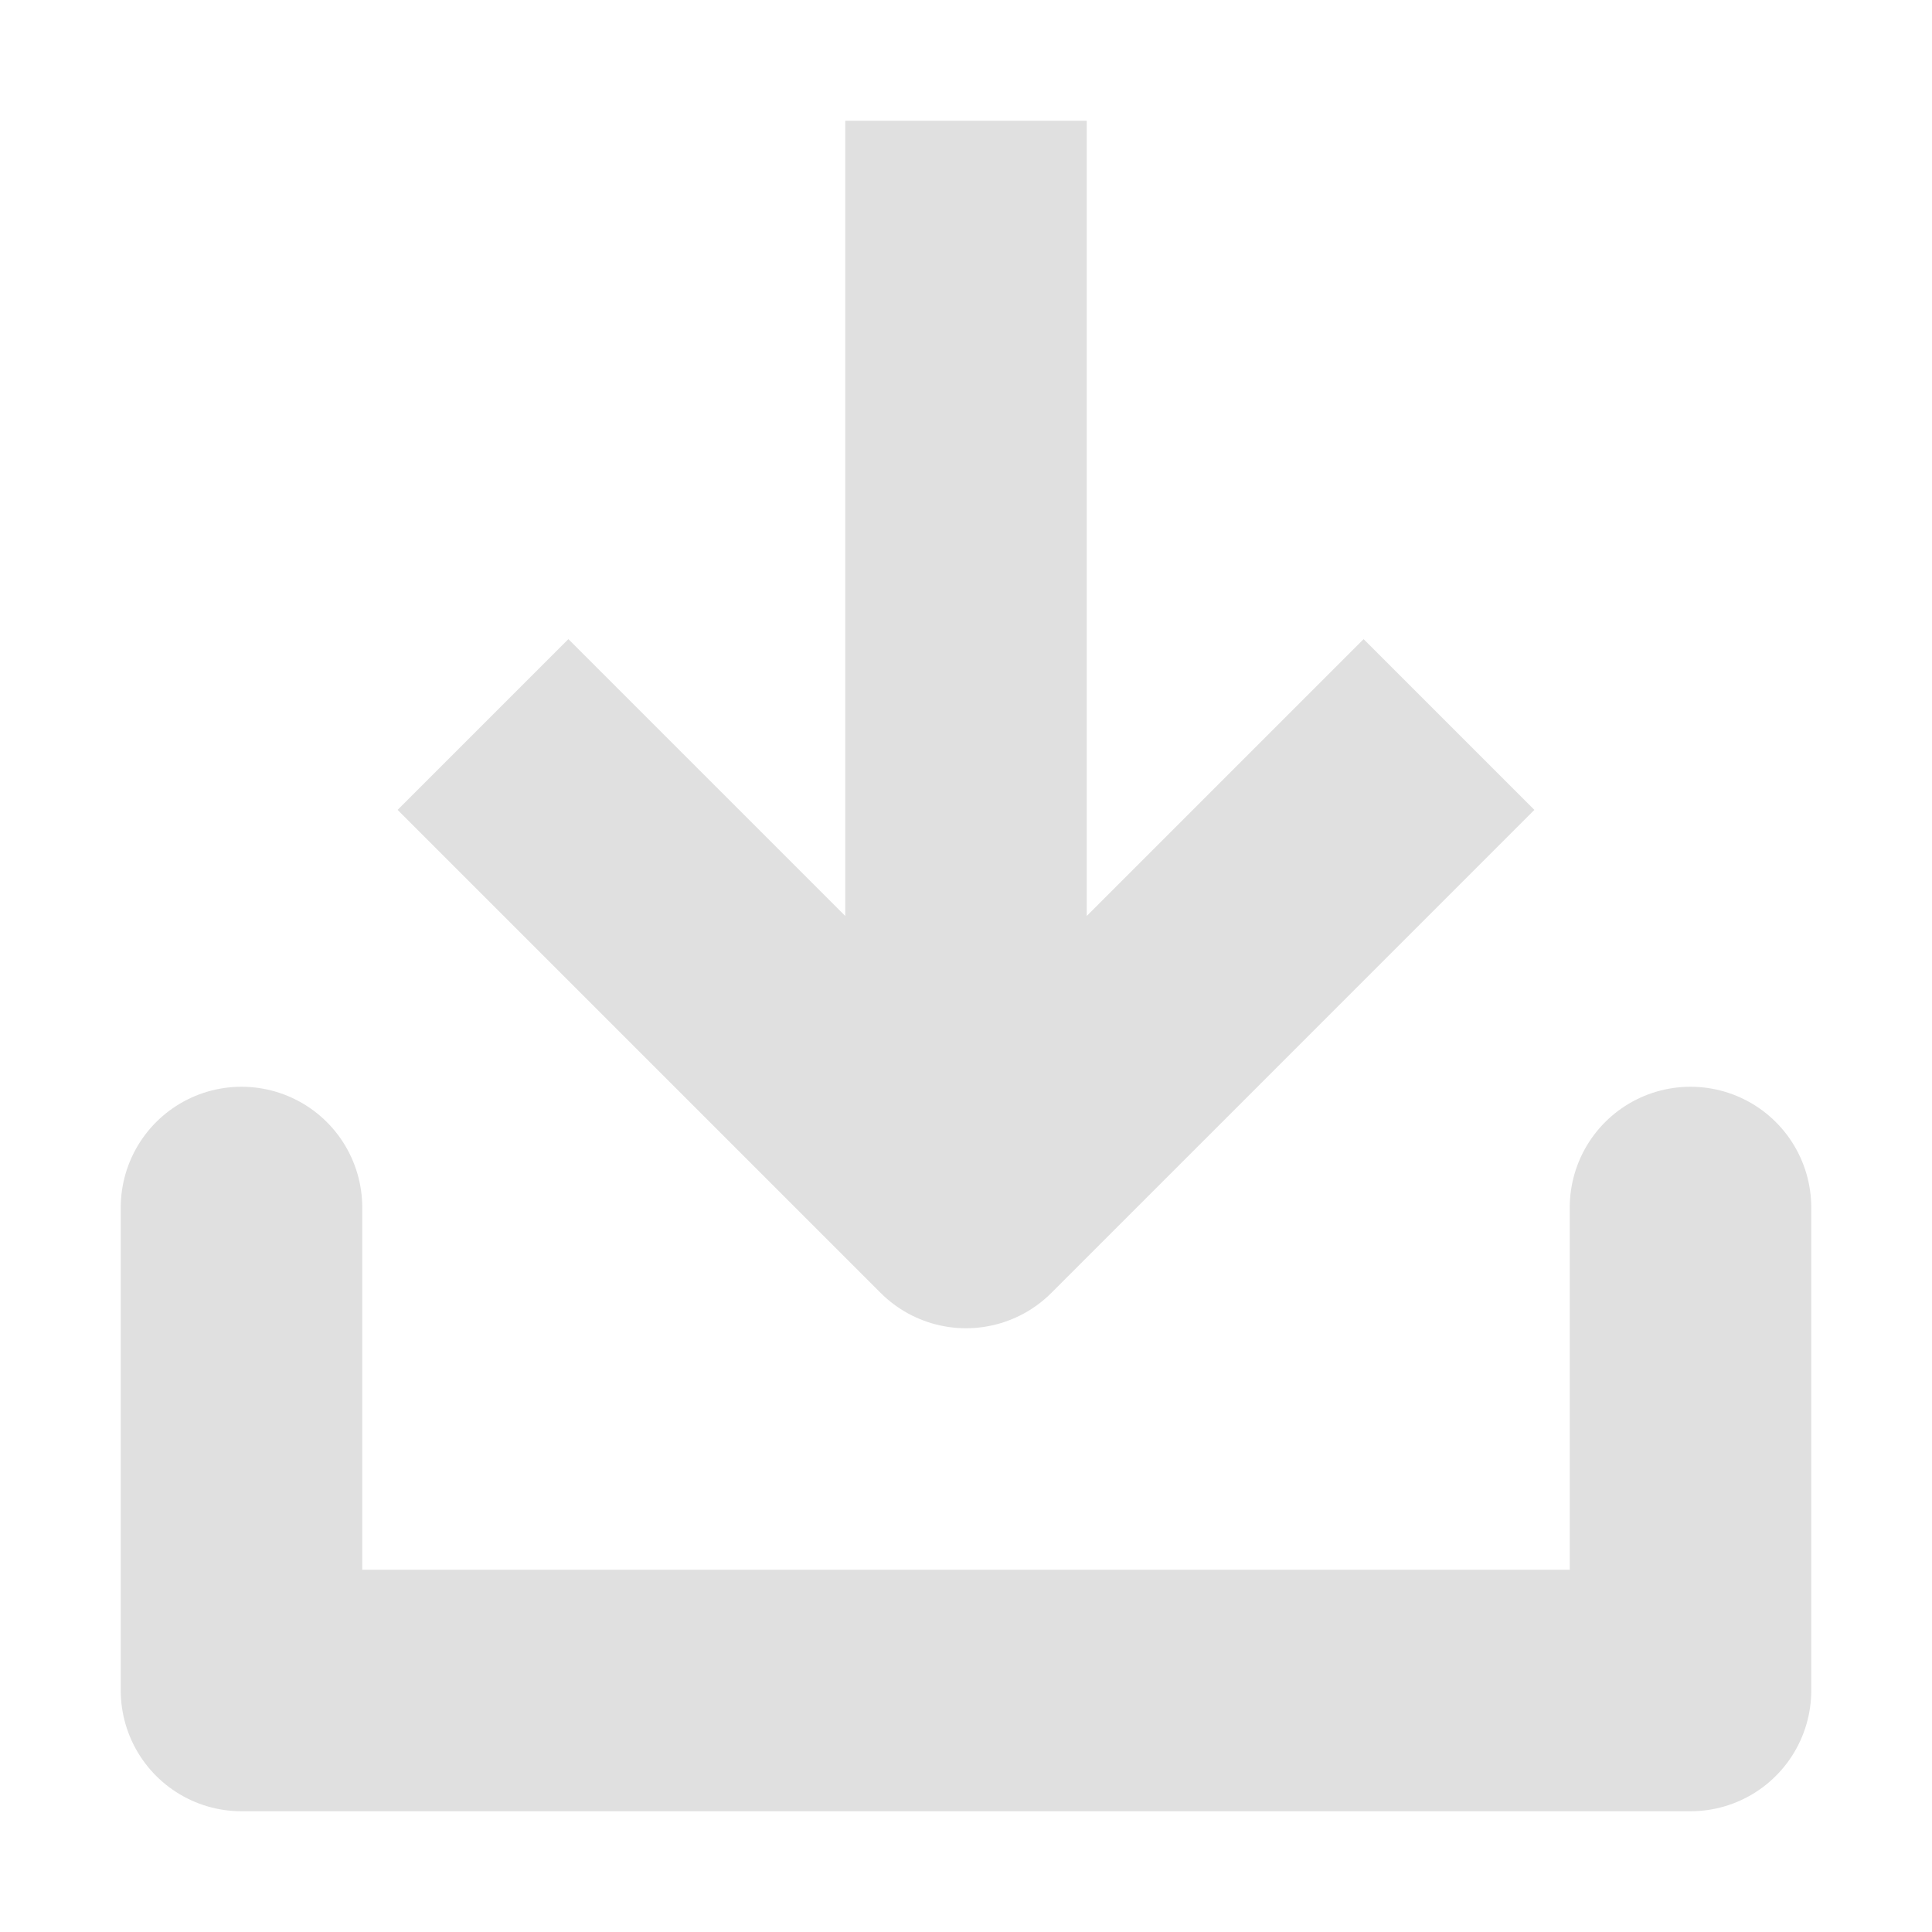
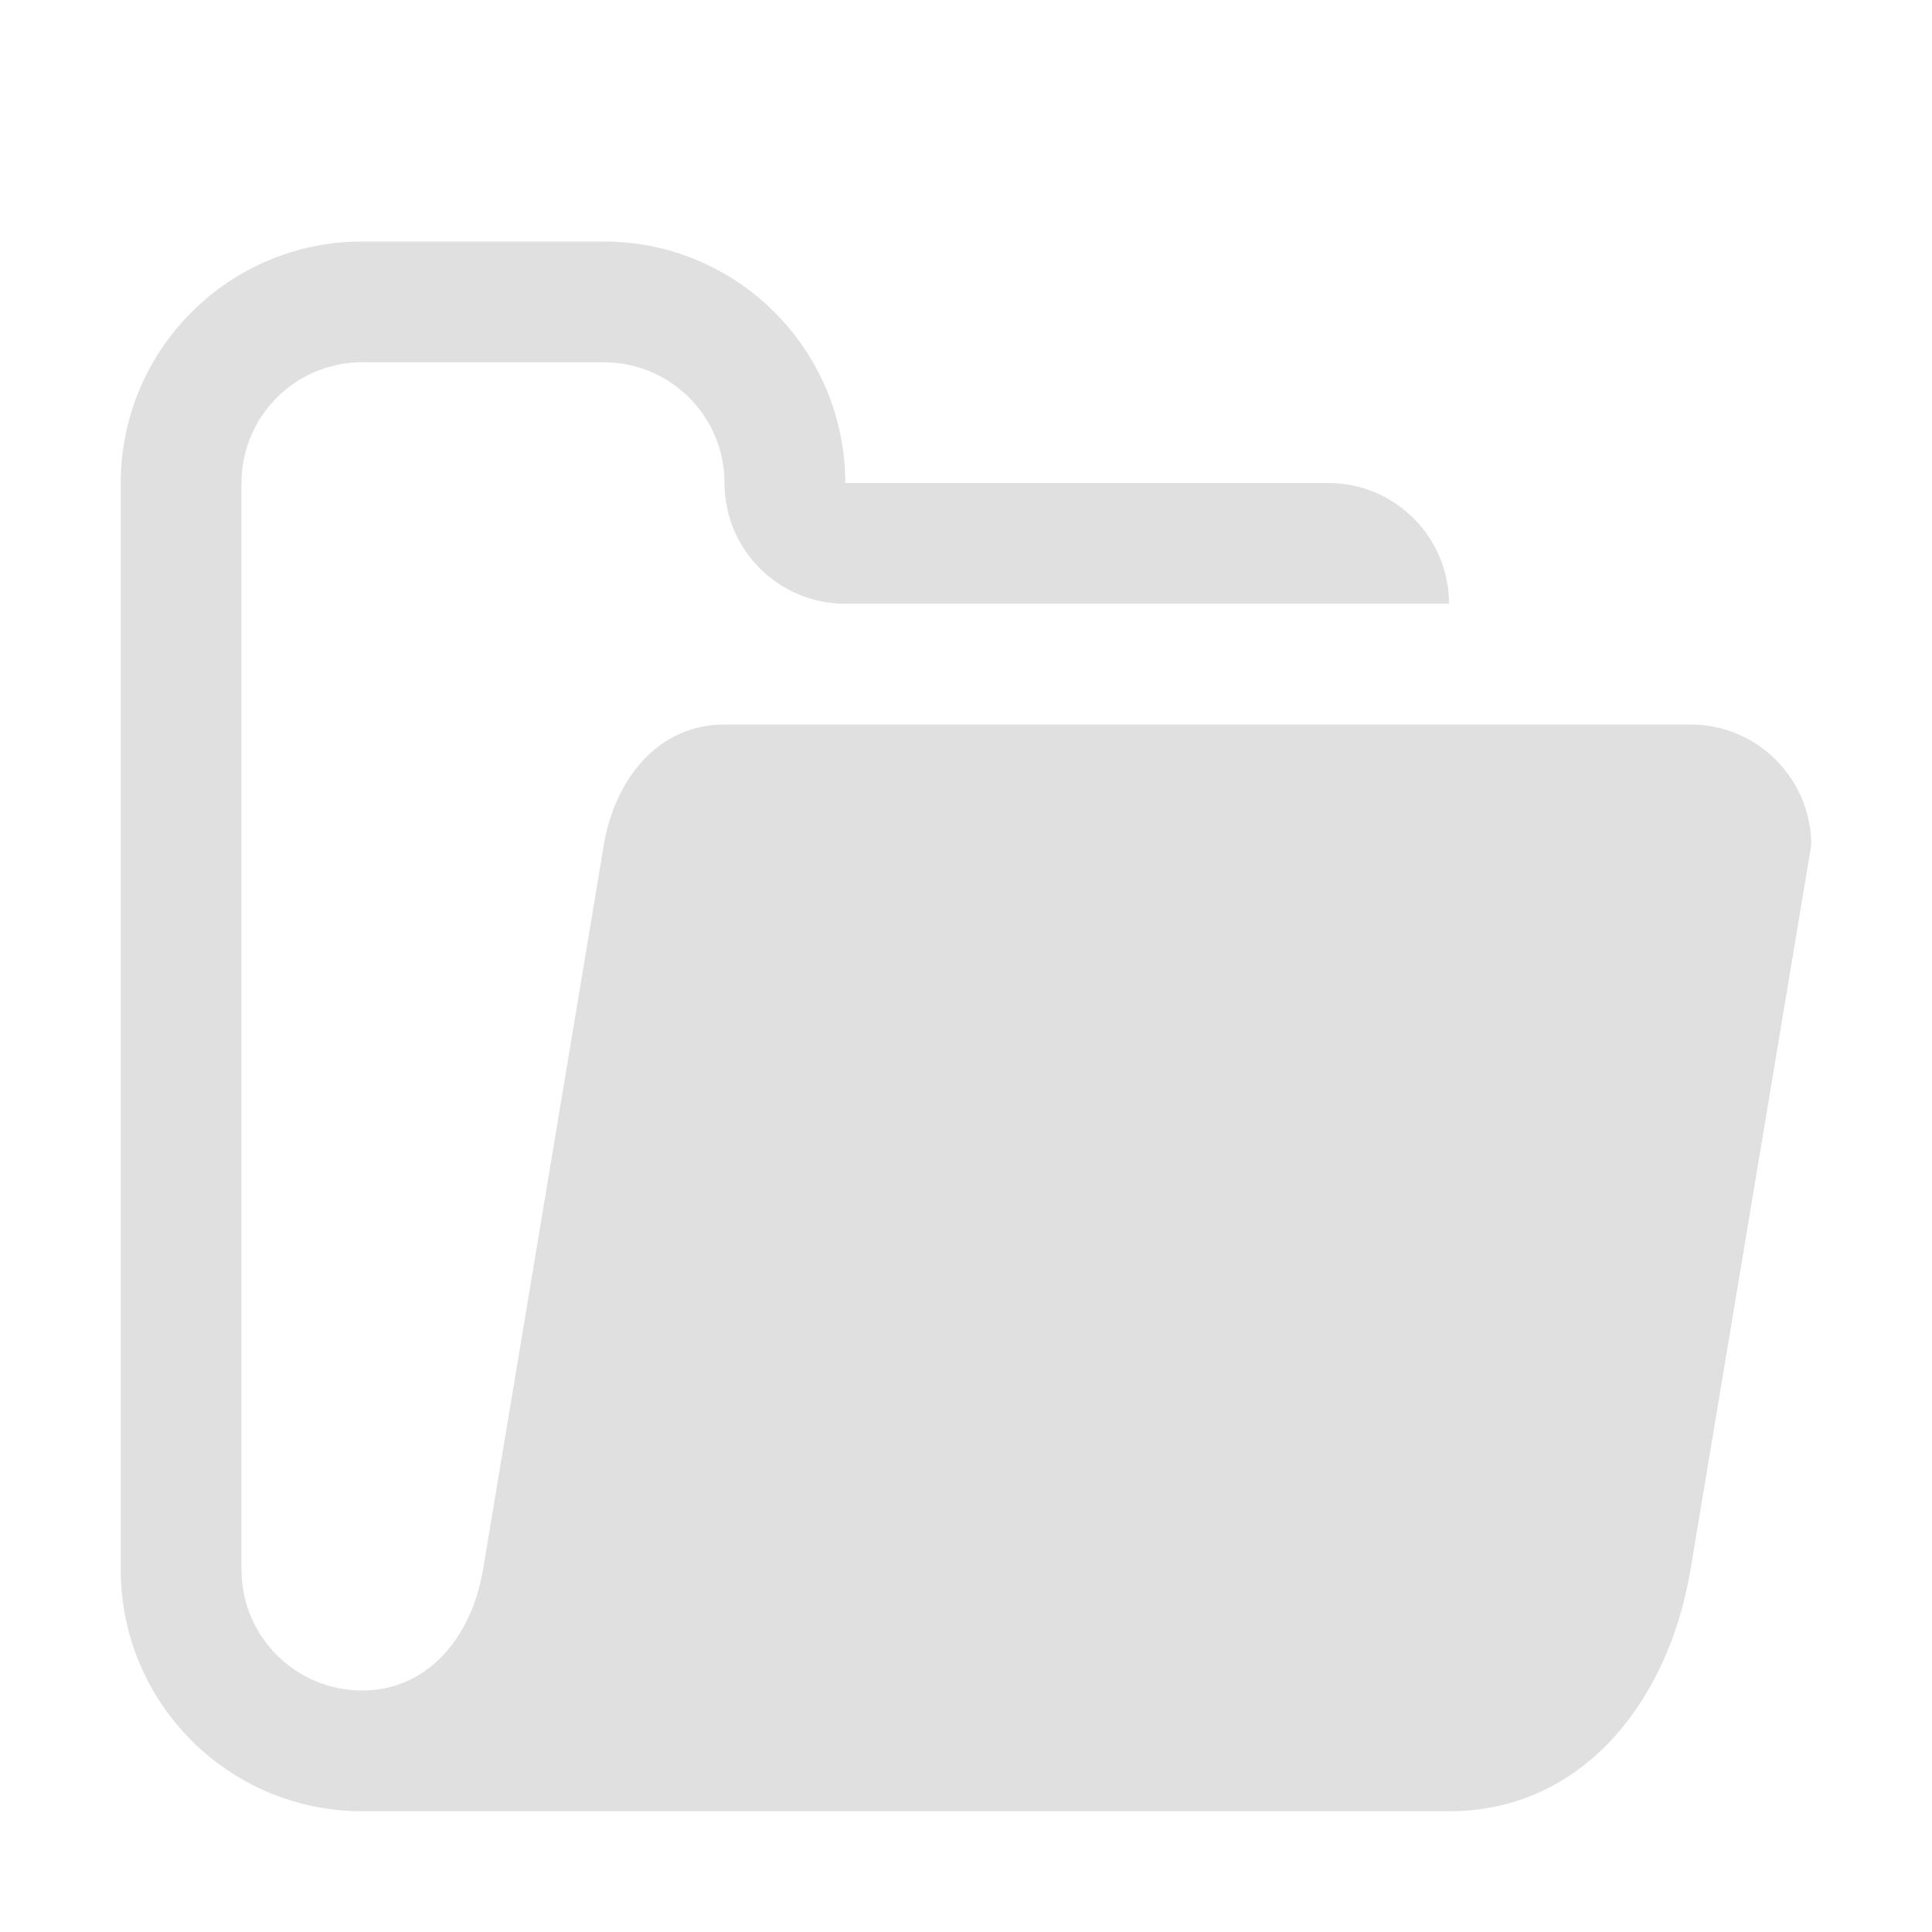
<svg xmlns="http://www.w3.org/2000/svg" width="16" height="16">
-   <g fill="none" stroke="#e0e0e0" stroke-linejoin="round" stroke-width="2">
-     <path d="M8 1v9l4-4m-4 4L4 6" />
-     <path stroke-linecap="round" d="M2 10v4h12v-4" />
-   </g>
+   <path fill="#e0e0e0" d="M3 2a2 2 0 0 0-2 2v9a2 2 0 0 0 2 2h9c1.105 0 1.818-.91 2-2l1-6a1 1 0 0 0-1-1H6c-.552 0-.909.455-1 1l-1 6c-.091.545-.448 1-1 1a1 1 0 0 1-1-1V4a1 1 0 0 1 1-1h2a1 1 0 0 1 1 1 1 1 0 0 0 1 1h5a1 1 0 0 0-1-1H7a2 2 0 0 0-2-2H3z" />
</svg>
